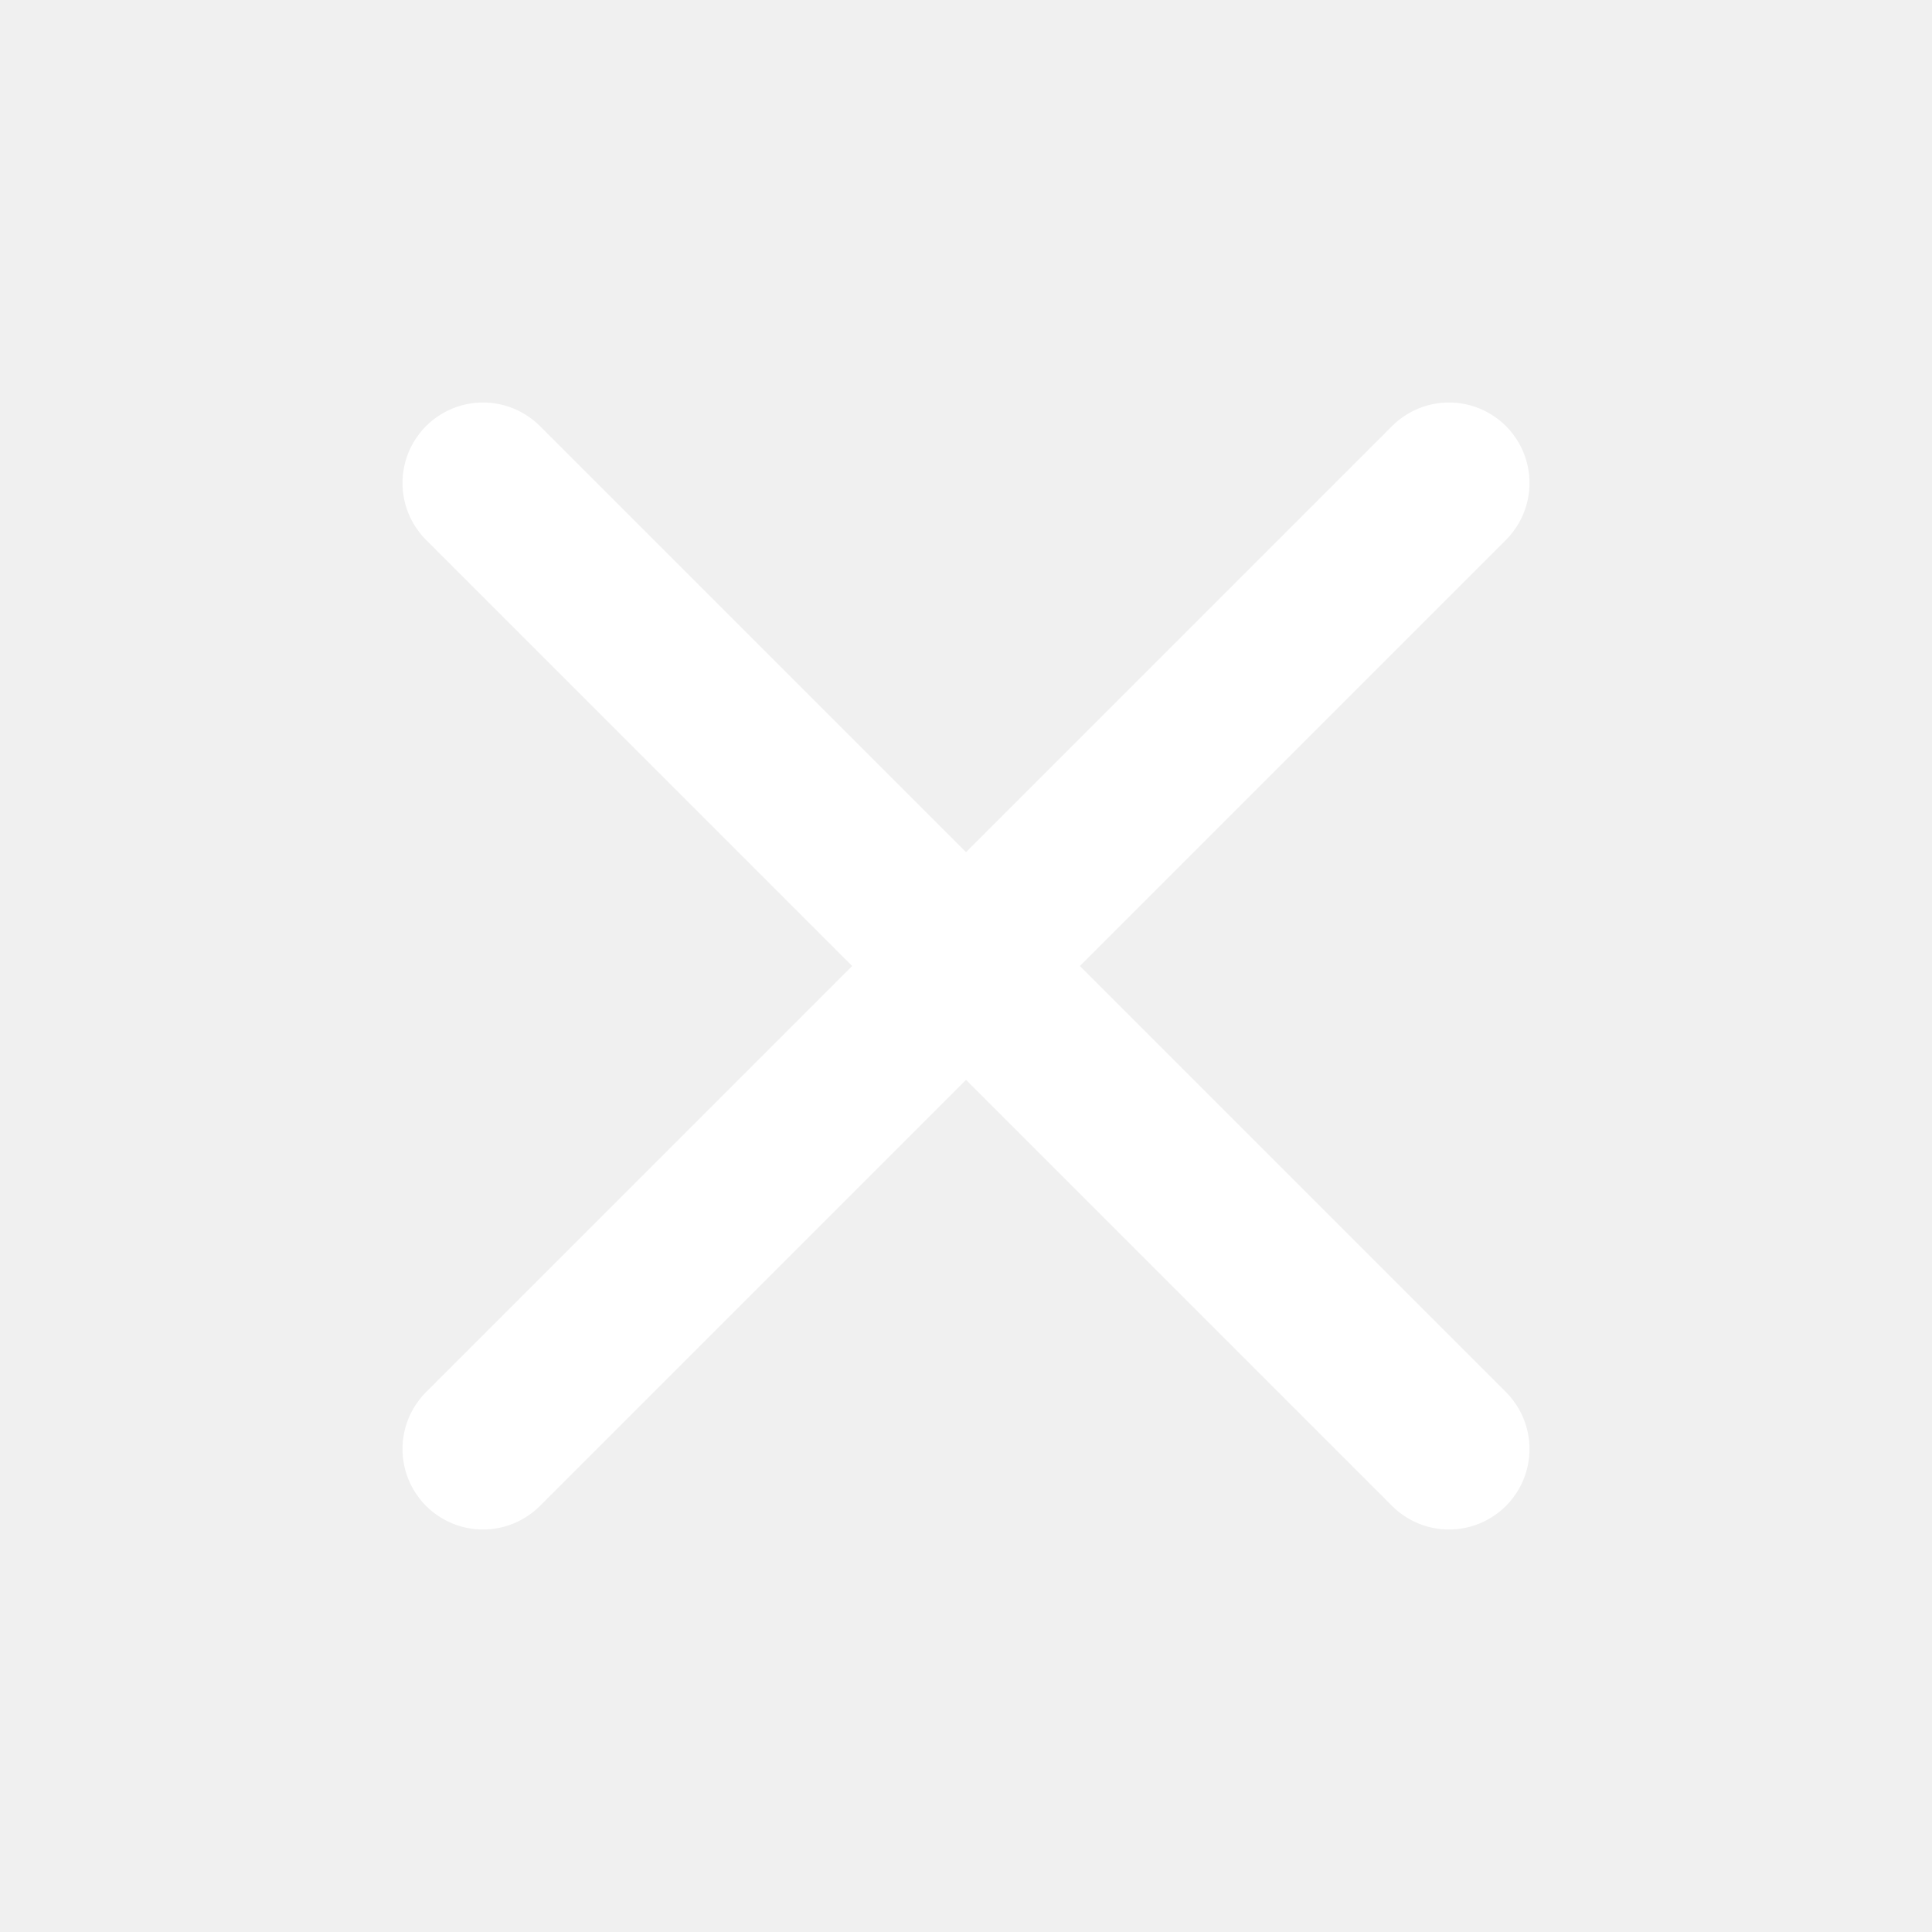
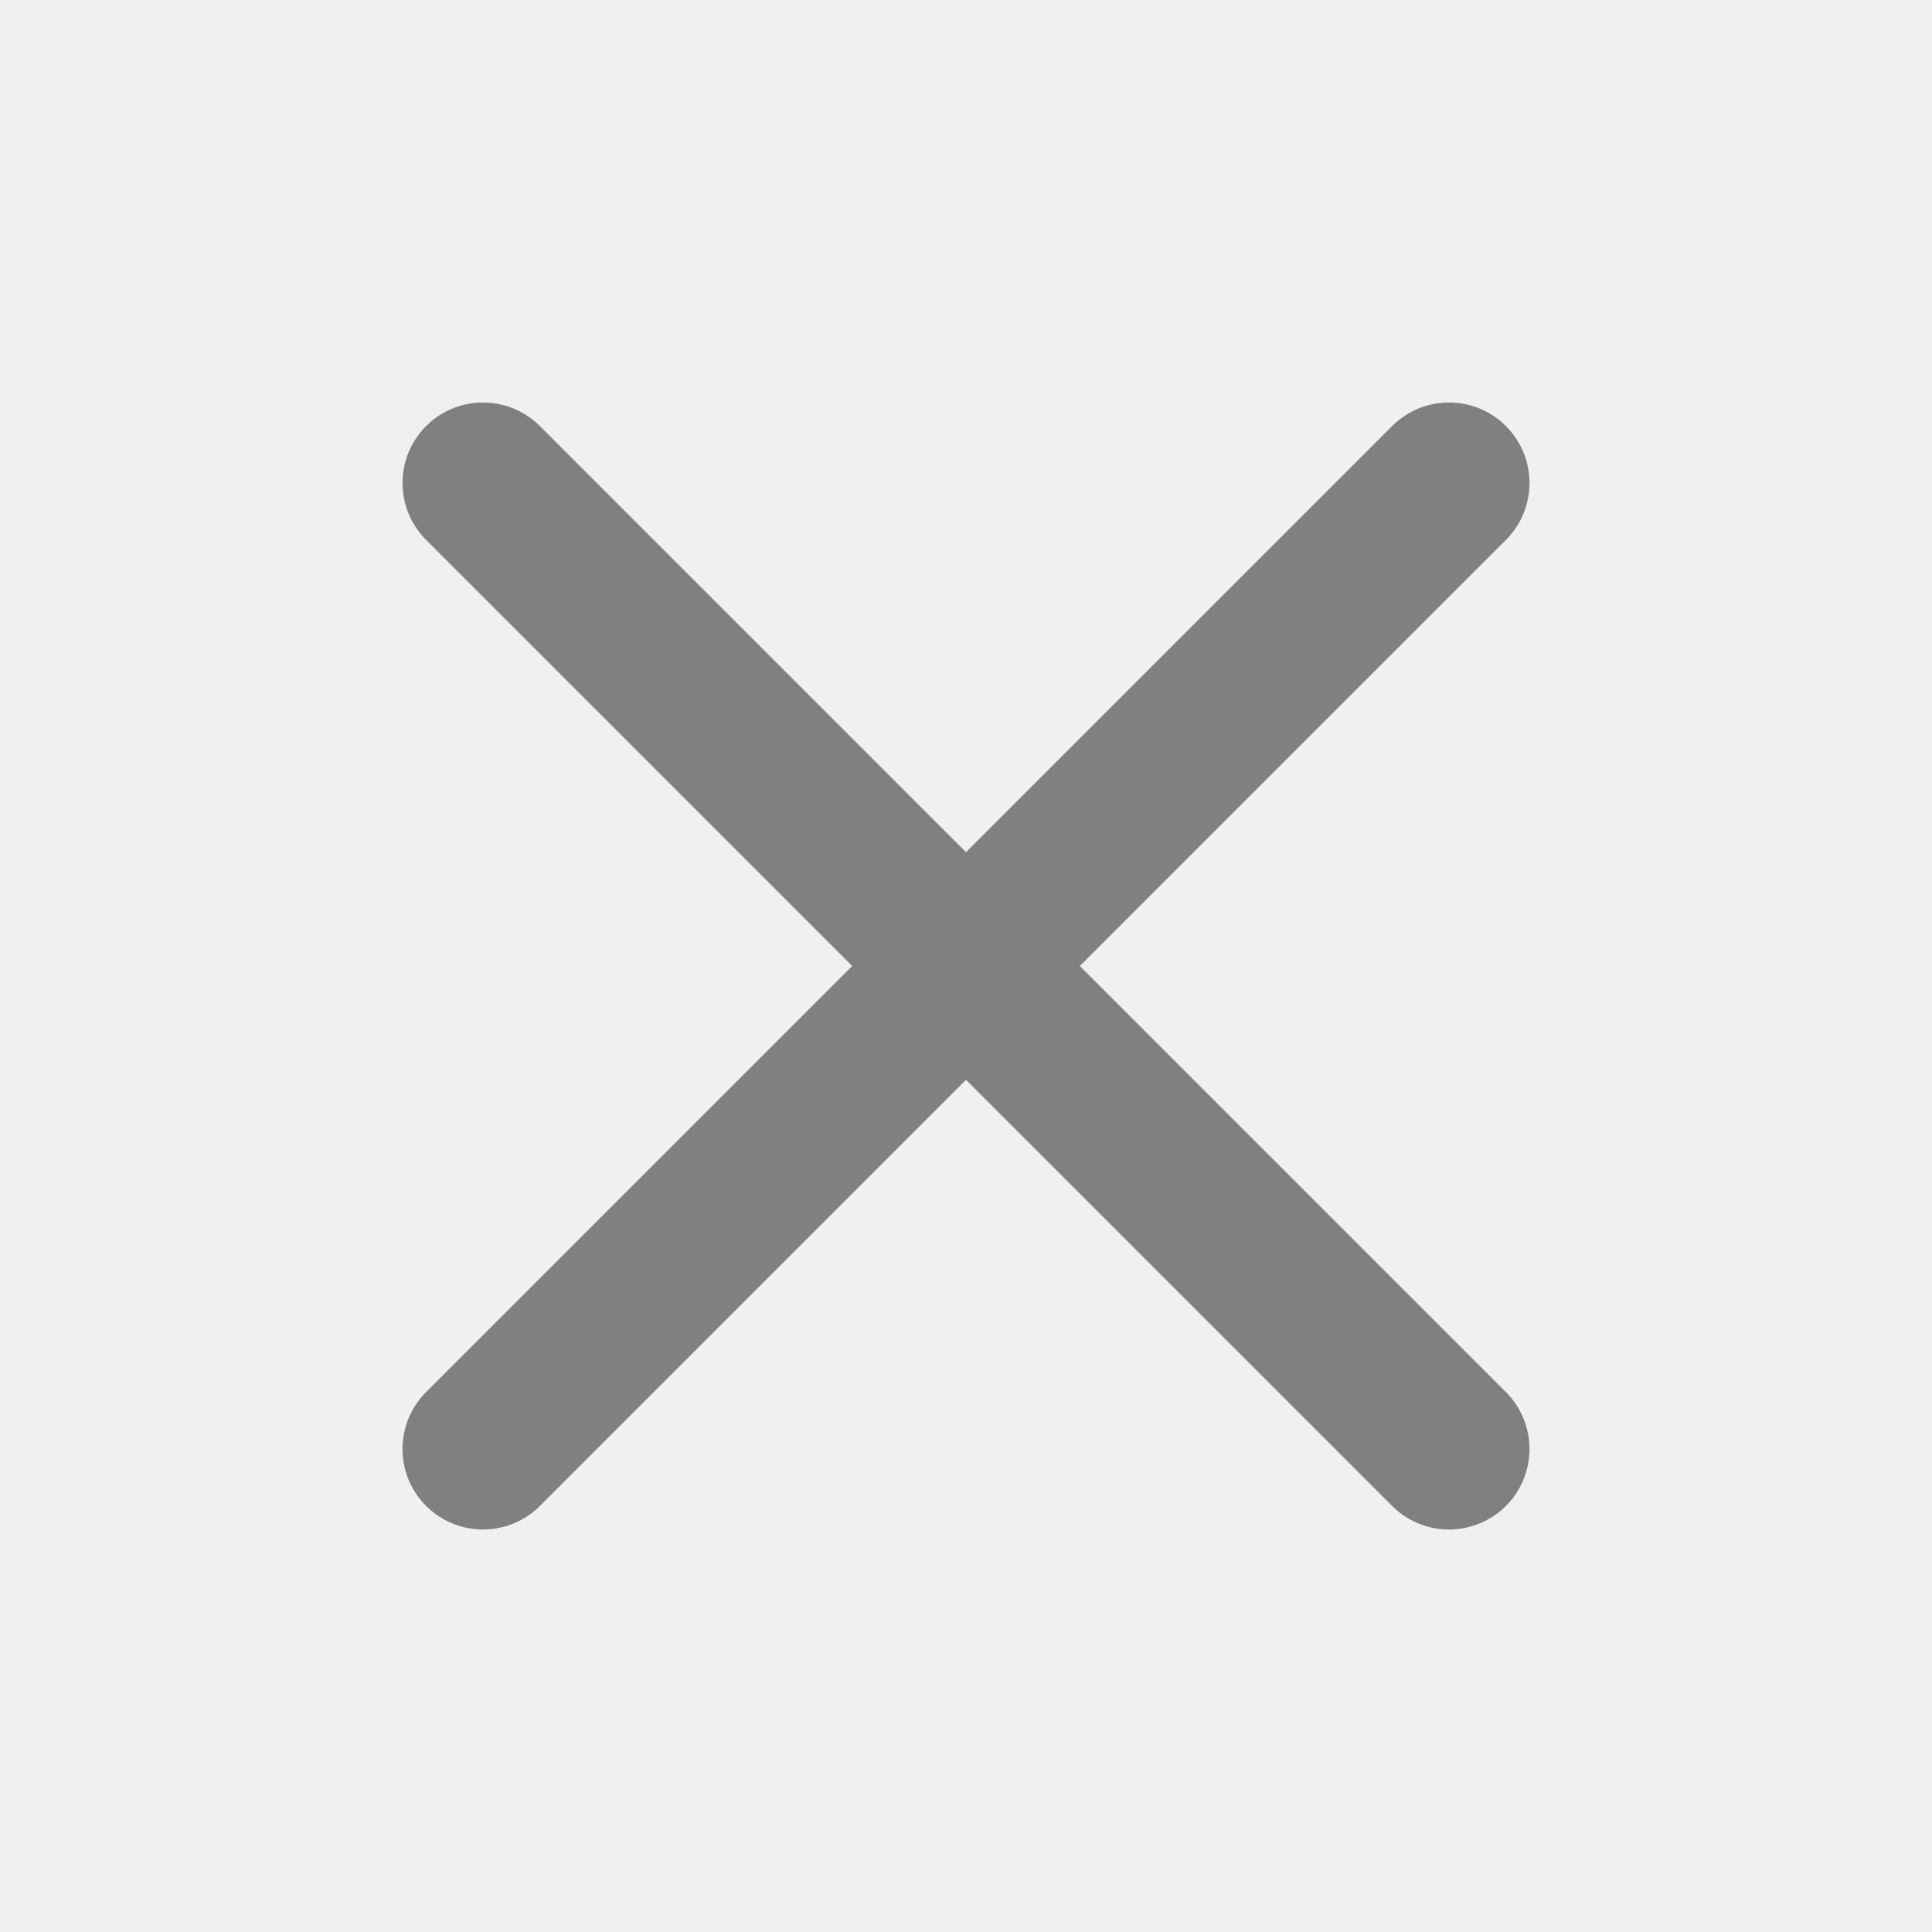
- <svg xmlns="http://www.w3.org/2000/svg" width="24" height="24" viewBox="0 0 24 24" fill="none" stroke="white" stroke-width="2" stroke-linecap="round" stroke-linejoin="round" class="feather feather-x">
+ <svg xmlns="http://www.w3.org/2000/svg" width="24" height="24" viewBox="0 0 24 24" fill="none" stroke="gray" stroke-width="2" stroke-linecap="round" stroke-linejoin="round" class="feather feather-x">
  <line x1="18" y1="6" x2="6" y2="18" />
  <line x1="6" y1="6" x2="18" y2="18" />
</svg>
